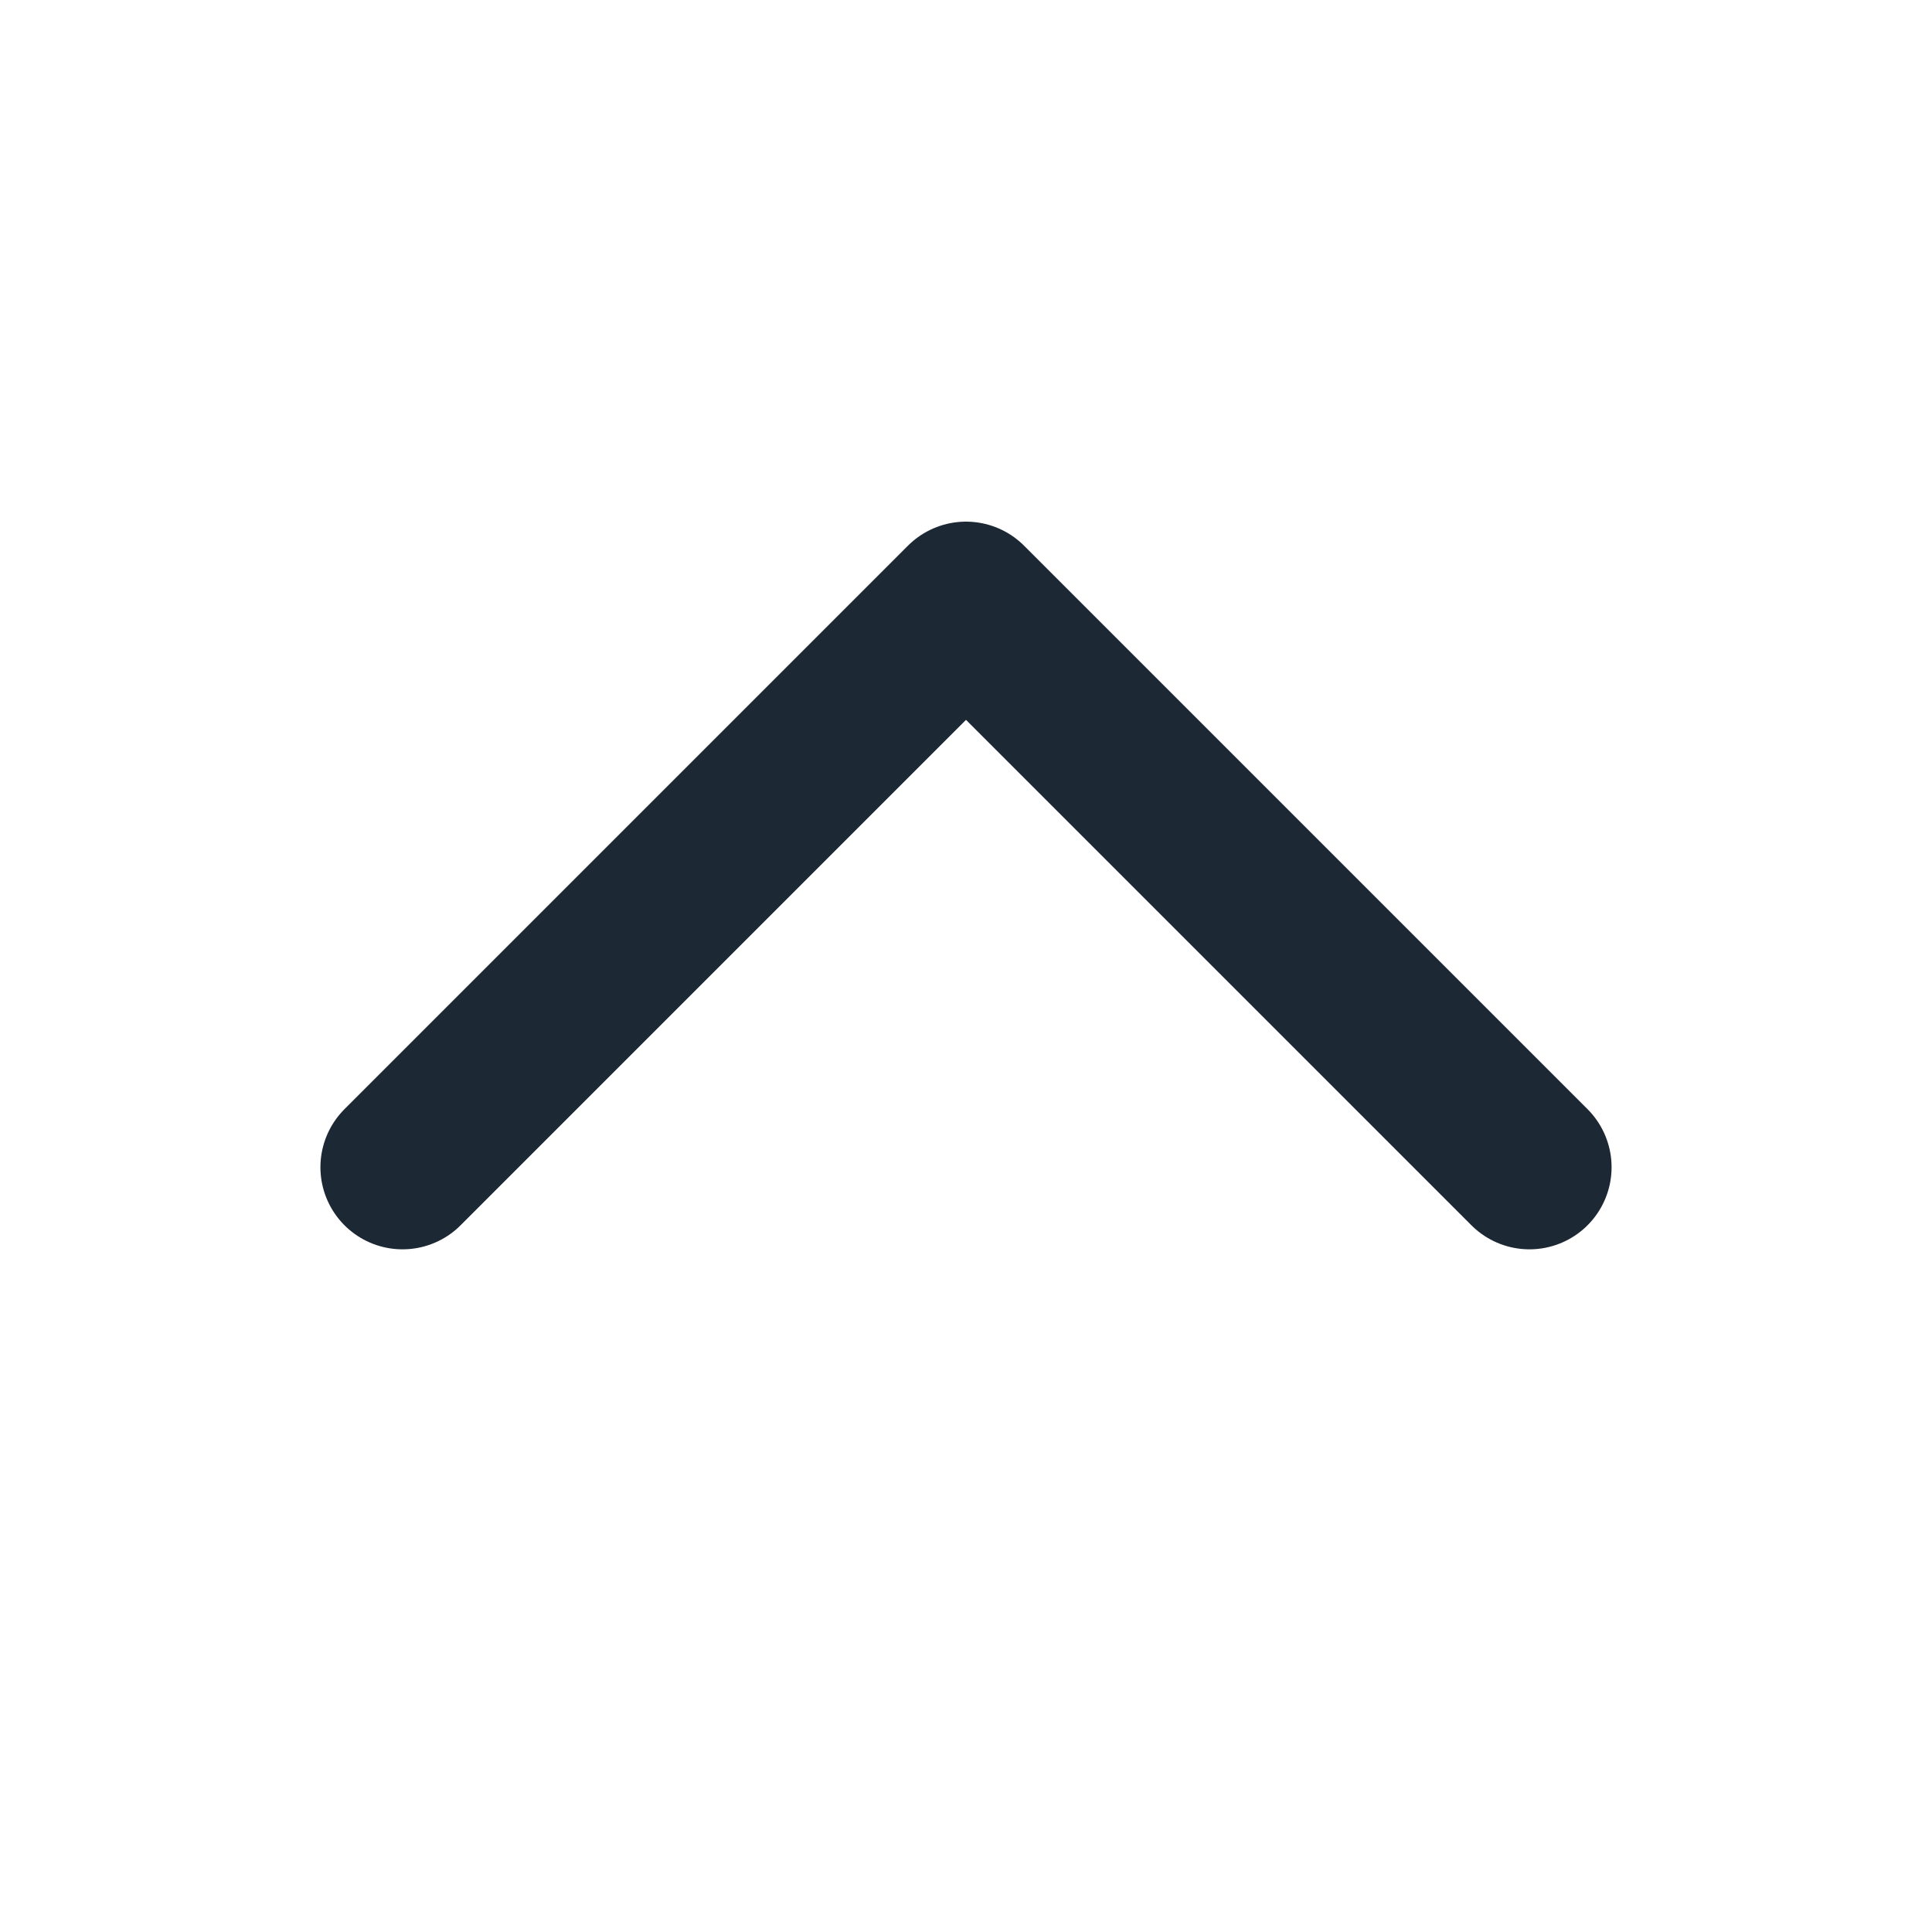
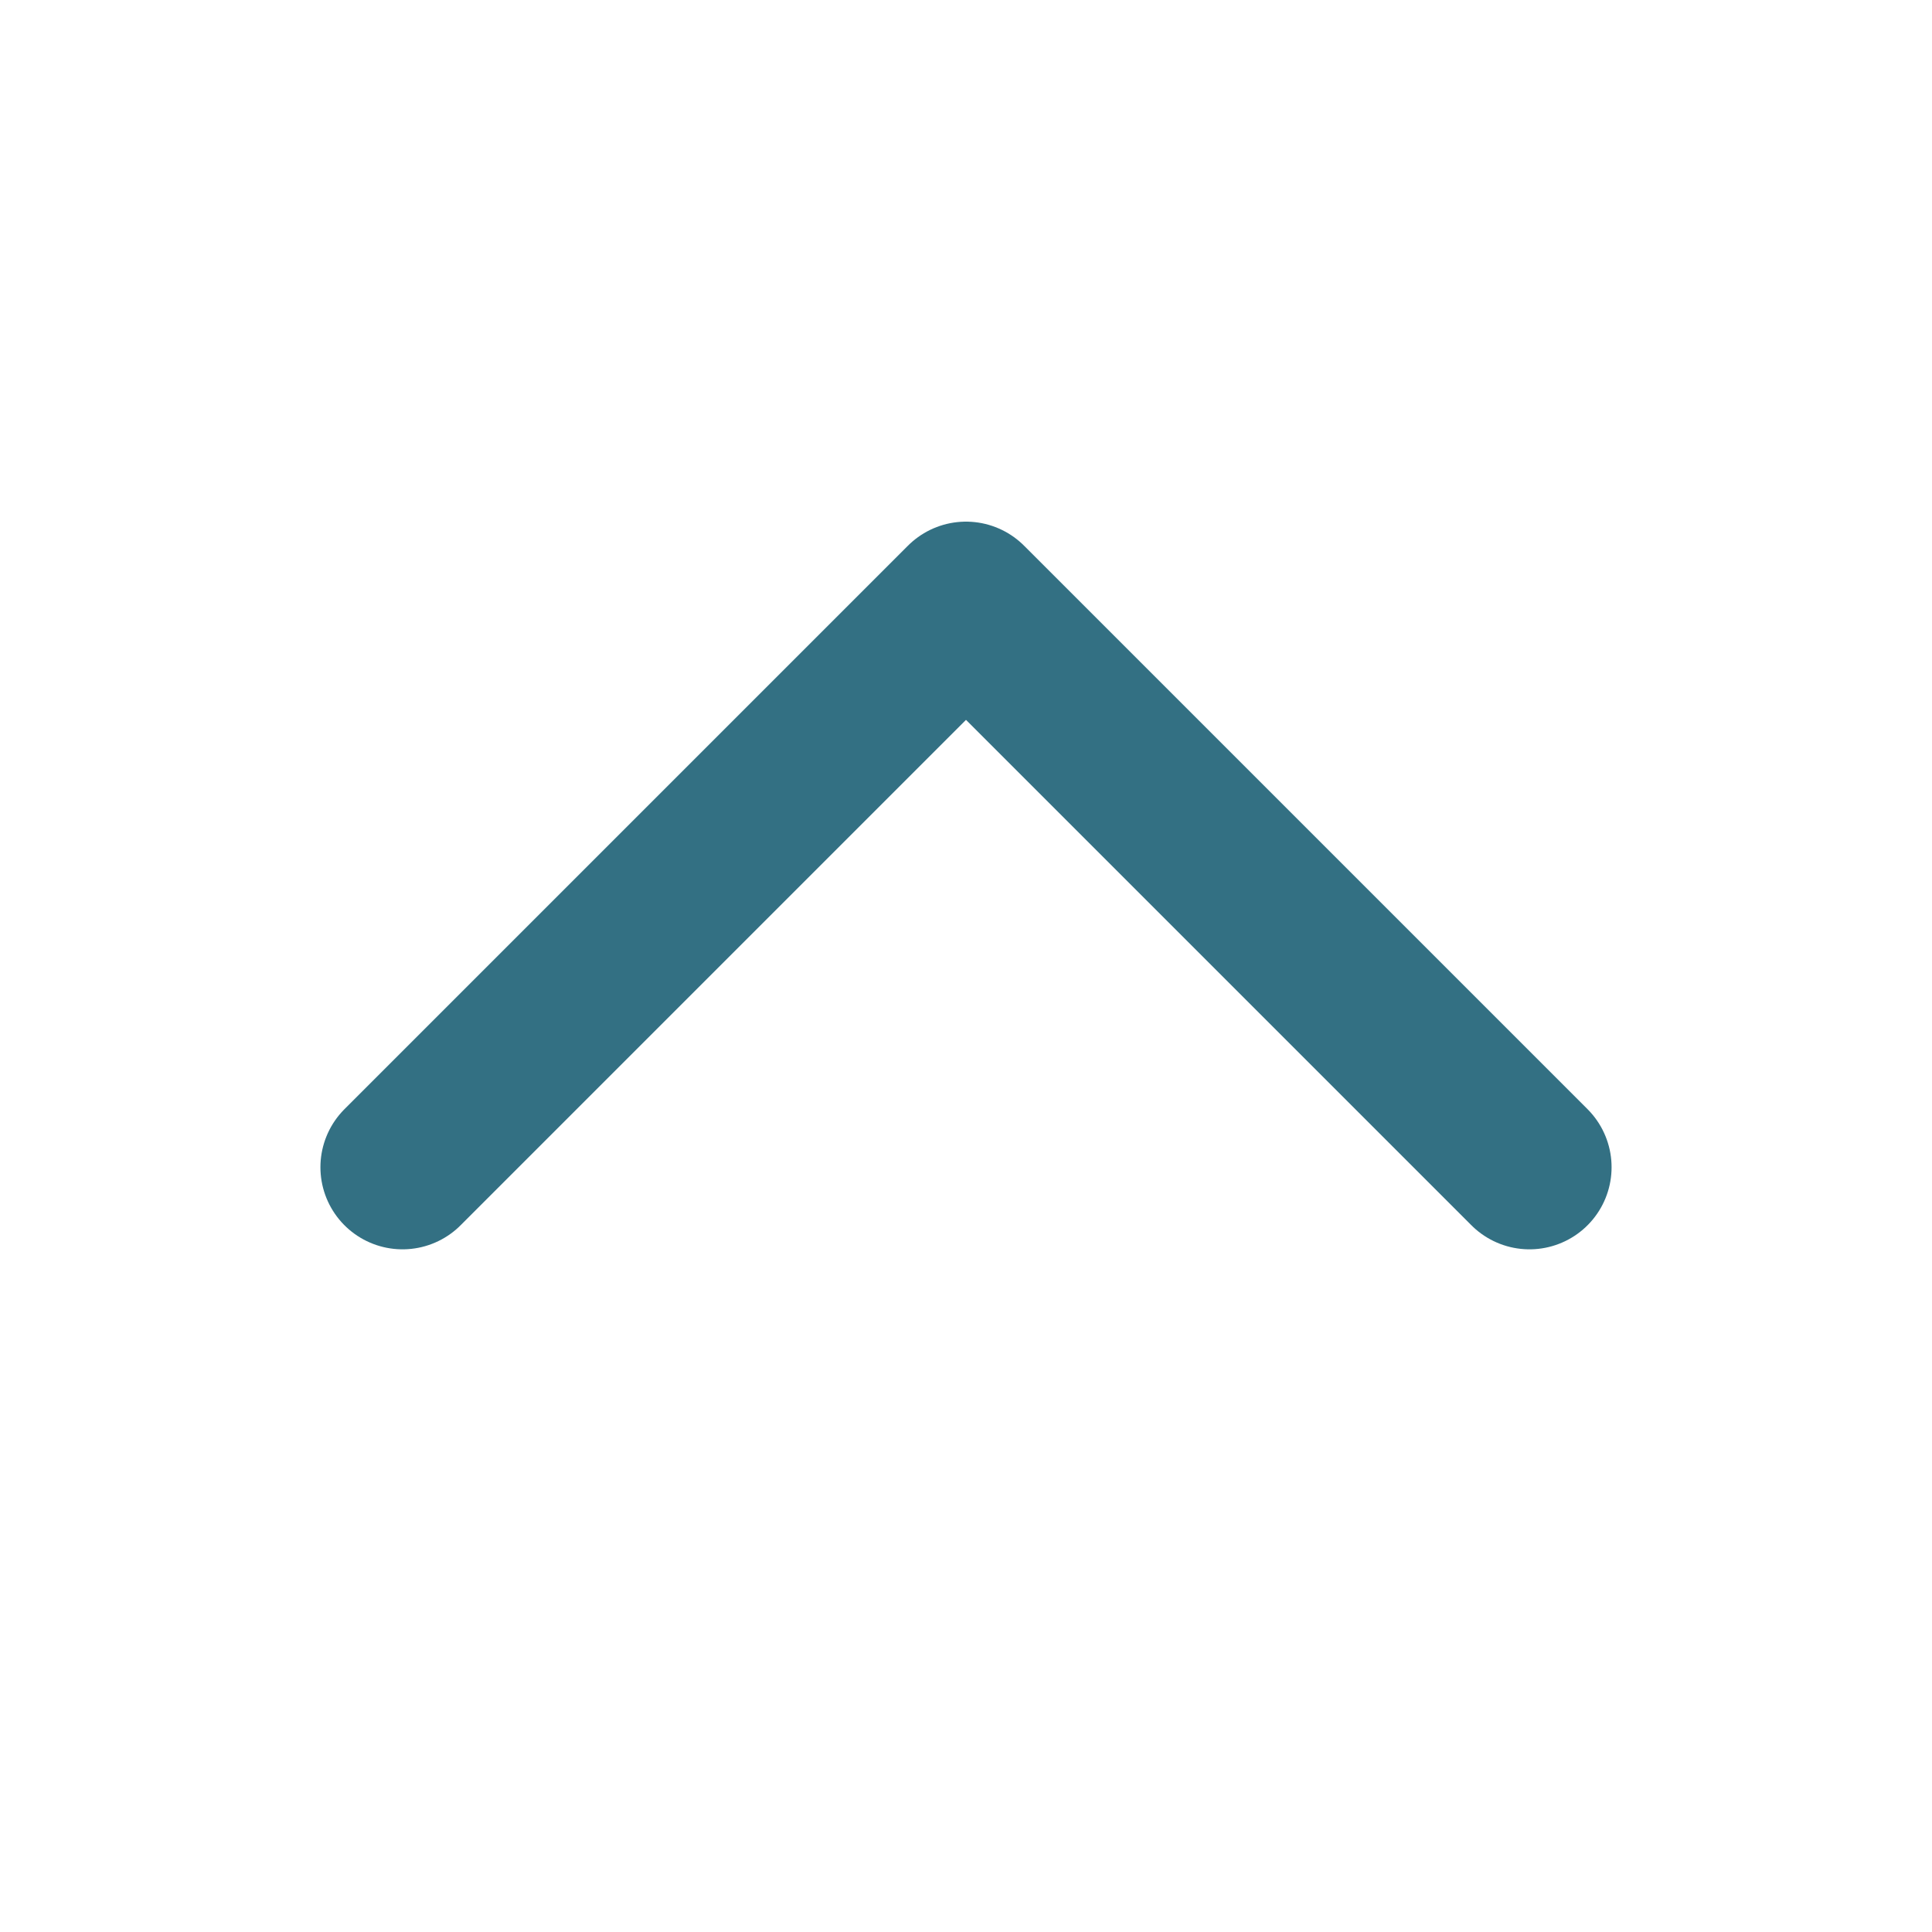
<svg xmlns="http://www.w3.org/2000/svg" preserveAspectRatio="none" overflow="visible" style="display: block;" width="20" height="20" viewBox="0 0 20 20" fill="none">
  <g id="CustomIcon/ChevronUp">
-     <path id="Vector" d="M15.833 12.083L10 6.25L4.167 12.083" stroke-width="1.7" stroke-linecap="round" stroke-linejoin="round" stroke="#1C2834" />
+     <path id="Vector" d="M15.833 12.083L10 6.25L4.167 12.083" stroke-width="1.7" stroke-linecap="round" stroke-linejoin="round" stroke="#337083" />
  </g>
</svg>
